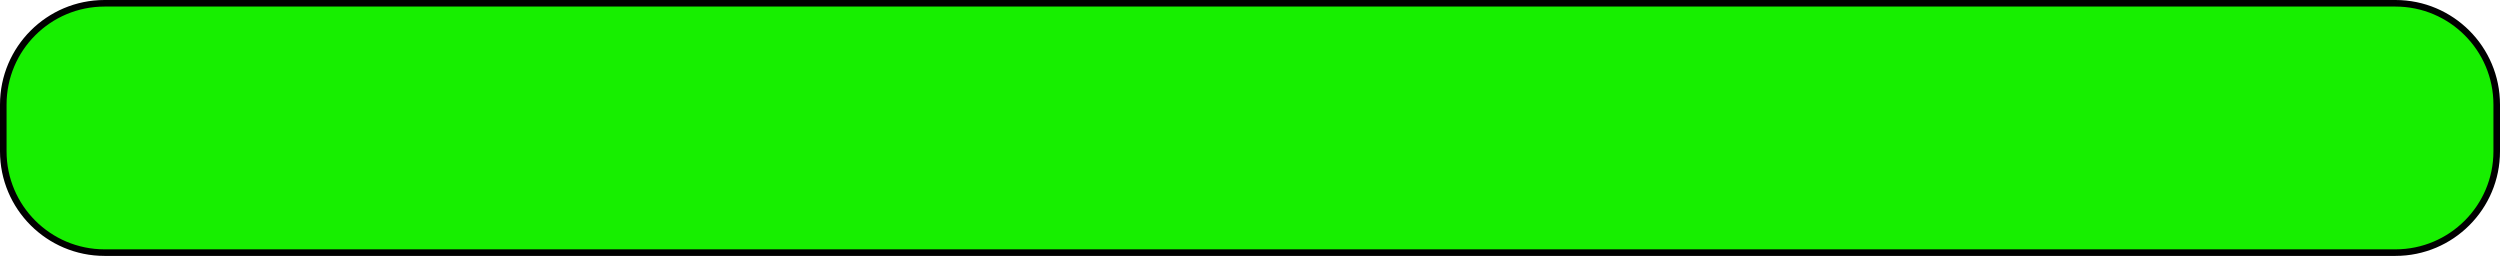
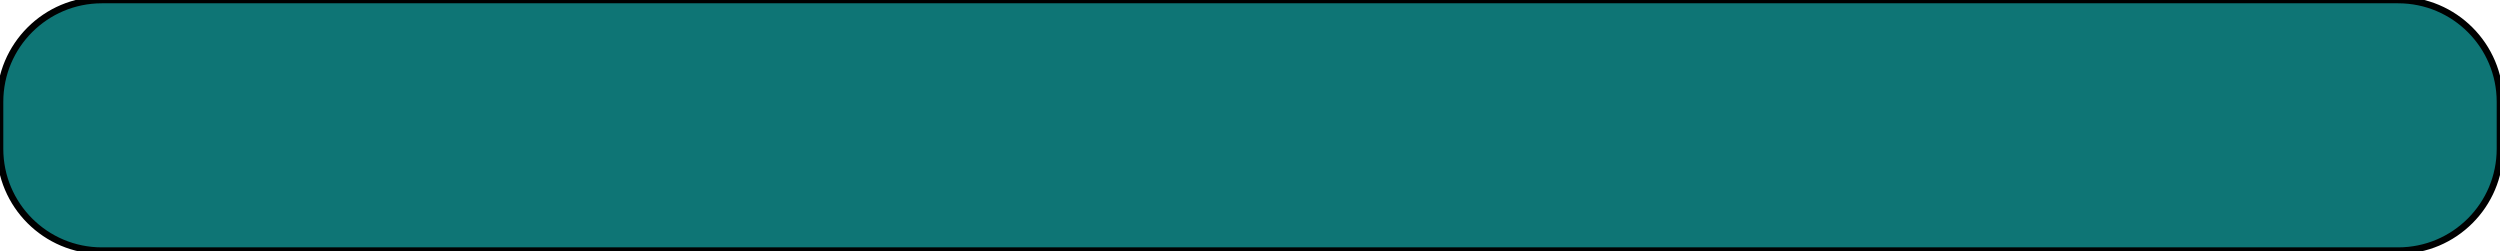
- <svg xmlns="http://www.w3.org/2000/svg" viewBox="0 0 381 39">
+ <svg xmlns="http://www.w3.org/2000/svg" viewBox="0.5 0.5 379 38">
  <defs>
-     <style>.cls-1{fill:#17ef00;stroke:#000;stroke-miterlimit:10;}</style>
+     <style>.cls-1{fill:#0e7575;stroke:#000;stroke-miterlimit:10;}</style>
  </defs>
  <g id="Layer_2" data-name="Layer 2">
    <g id="terminal">
-       <rect class="cls-1" x="0.5" y="0.5" width="380" height="38" rx="15.44" />
+       <rect class="cls-1" x="0.5" y="0.5" width="379" height="38" rx="15.44" />
    </g>
  </g>
</svg>
